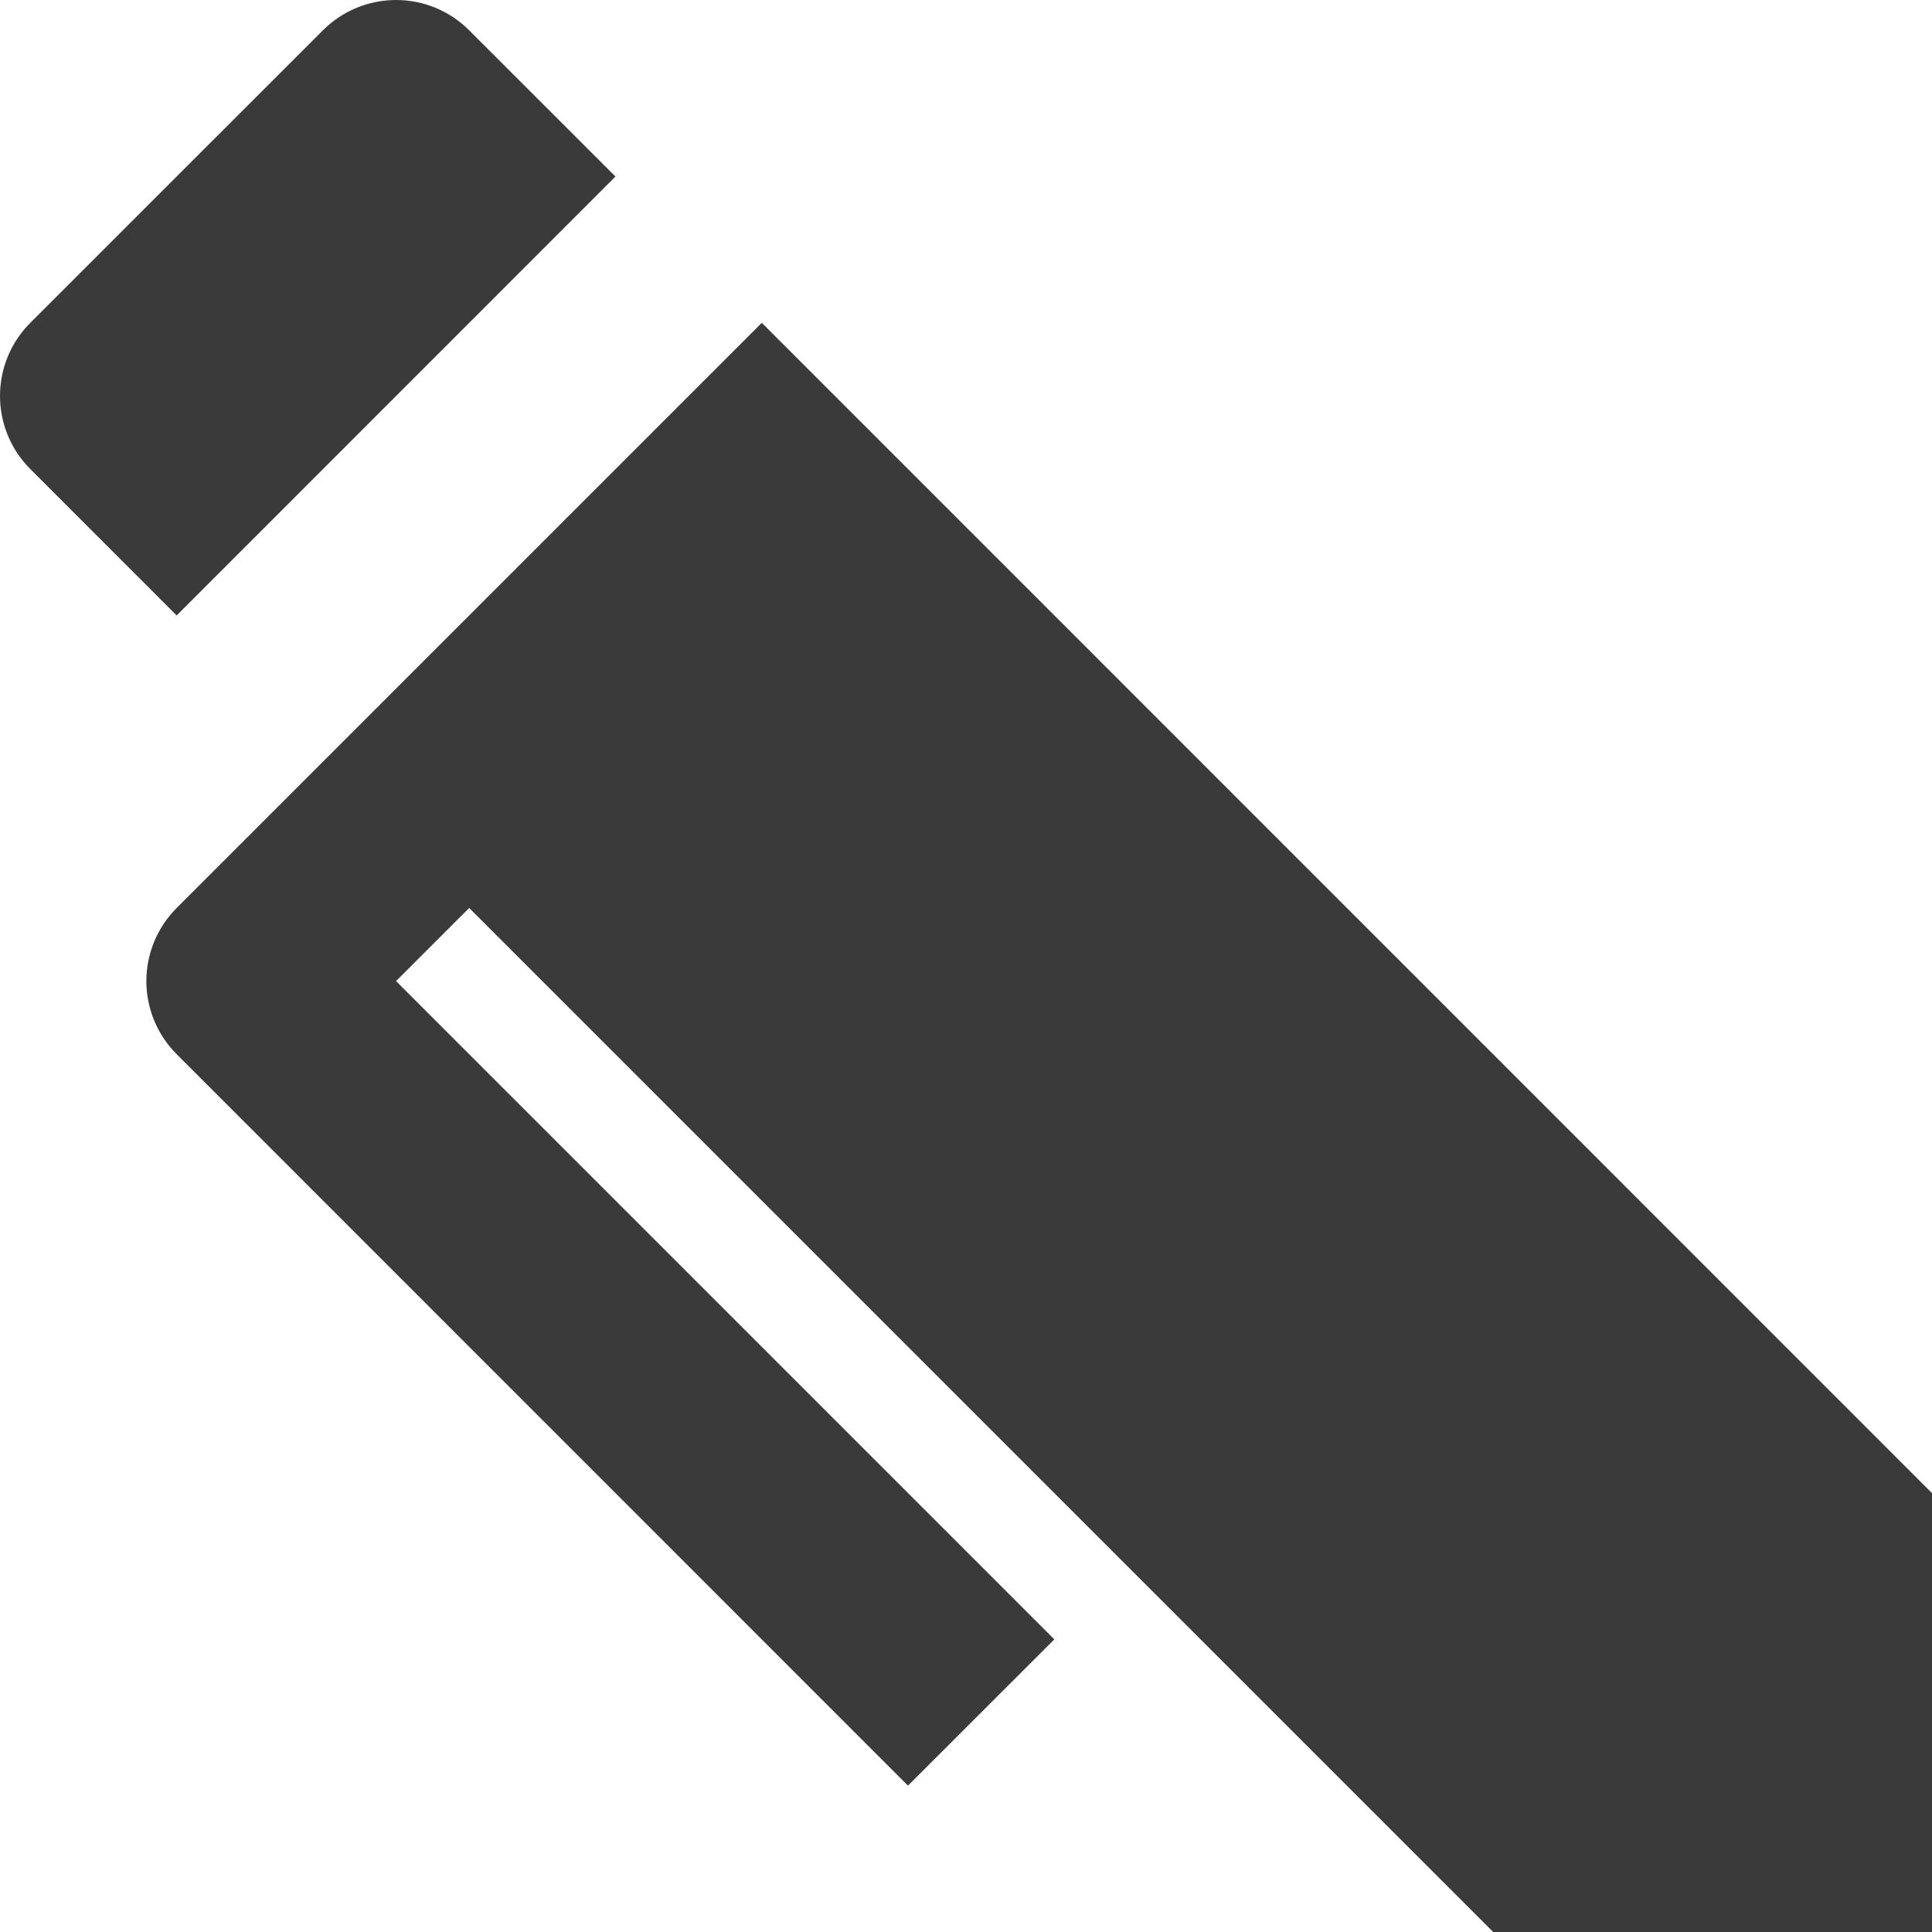
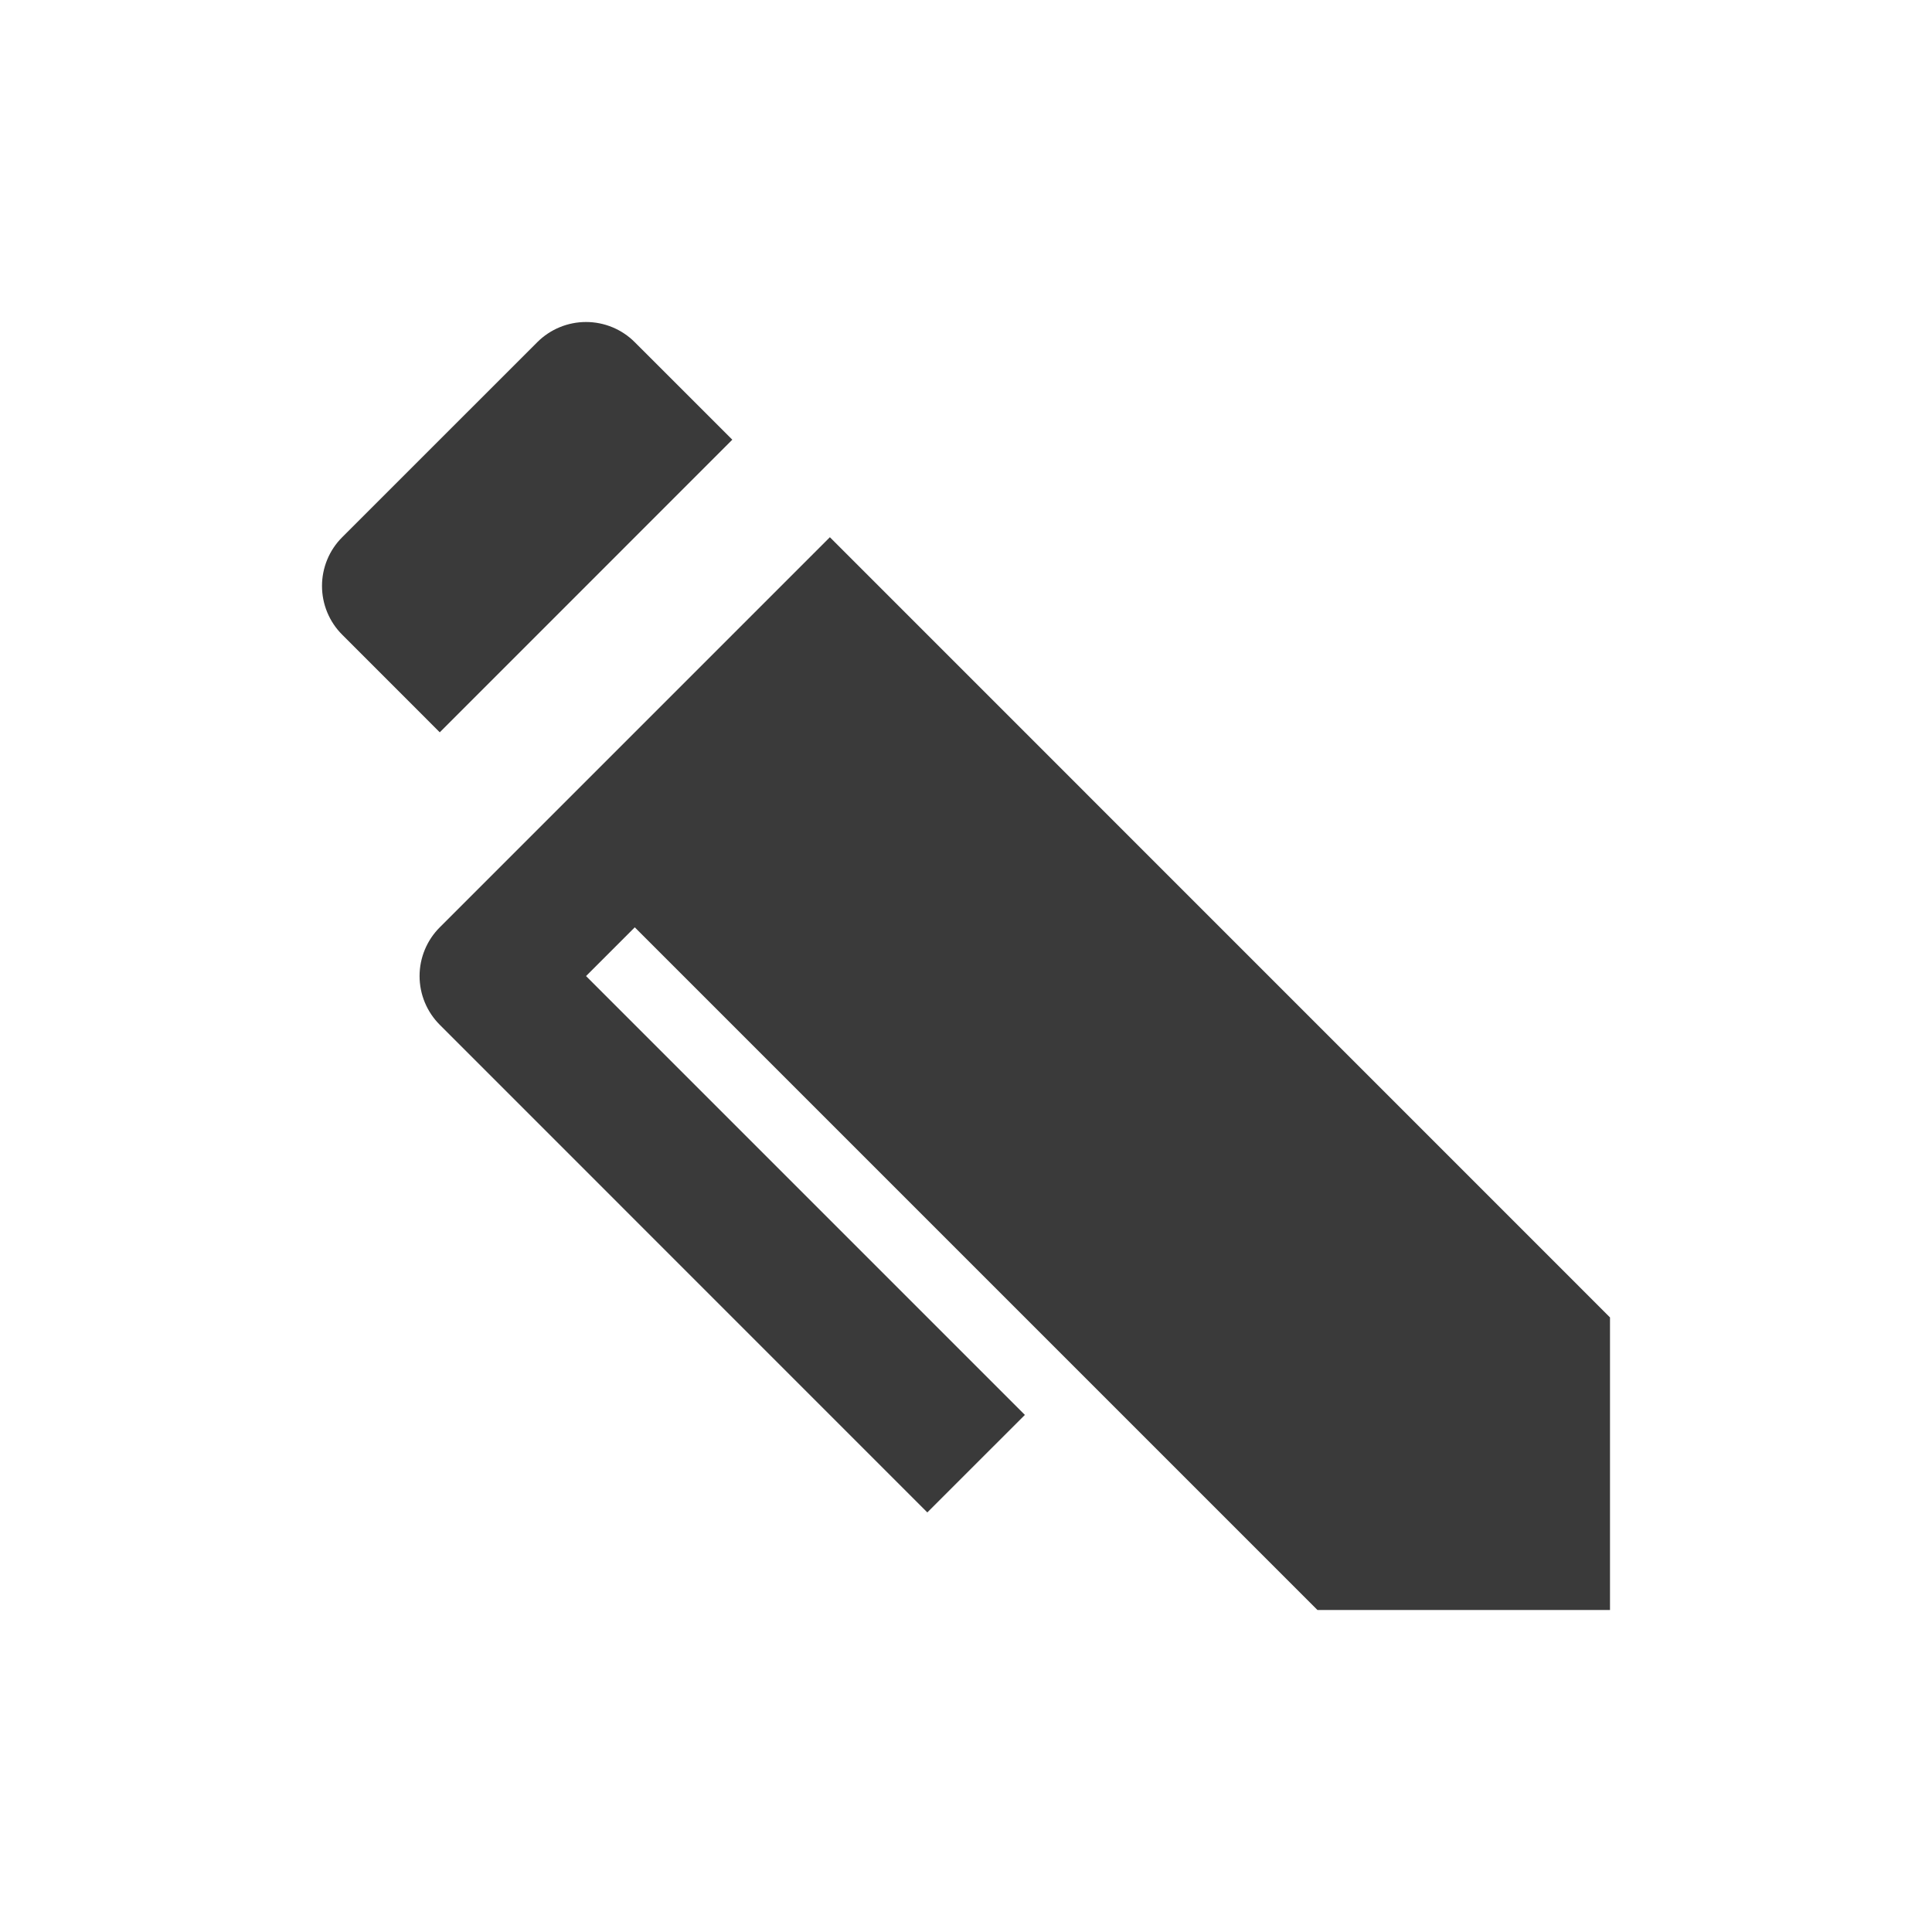
- <svg xmlns="http://www.w3.org/2000/svg" width="32" height="32" viewBox="0 0 32 32" fill="none">
-   <path d="M6.56 16.25L7.771 15.039L24.732 32H32V24.731L12.618 5.347L2.926 15.039C2.605 15.36 2.424 15.796 2.424 16.25C2.424 16.704 2.605 17.14 2.926 17.461L15.039 29.576L17.463 27.153L6.56 16.25ZM5.348 0.502L0.502 5.347C0.18 5.668 0 6.104 0 6.558C0 7.012 0.18 7.448 0.502 7.769L2.926 10.194L10.194 2.924L7.771 0.502C7.45 0.18 7.014 0 6.56 0C6.105 0 5.67 0.18 5.348 0.502Z" fill="#3A3A3A" />
+ <svg xmlns="http://www.w3.org/2000/svg" width="48" height="48" viewBox="0 0 48 48" fill="none">
+   <g clip-path="url(#clip0_4523_39979)">
+     <path d="M14.56 24.25L15.771 23.039L32.732 40H40V32.731L20.618 13.347L10.926 23.039C10.605 23.36 10.424 23.796 10.424 24.25C10.424 24.704 10.605 25.14 10.926 25.461L23.039 37.576L25.463 35.153L14.56 24.25ZM13.348 8.502L8.502 13.347C8.18 13.668 8 14.104 8 14.558C8 15.012 8.18 15.448 8.502 15.769L10.926 18.194L18.194 10.924L15.771 8.502C15.45 8.18 15.014 8 14.56 8C14.105 8 13.67 8.18 13.348 8.502Z" fill="#3A3A3A" />
+   </g>
+   <defs>
+     <clipPath id="clip0_4523_39979">
+       <rect width="48" height="48" fill="3A3A3A" />
+     </clipPath>
+   </defs>
</svg>
